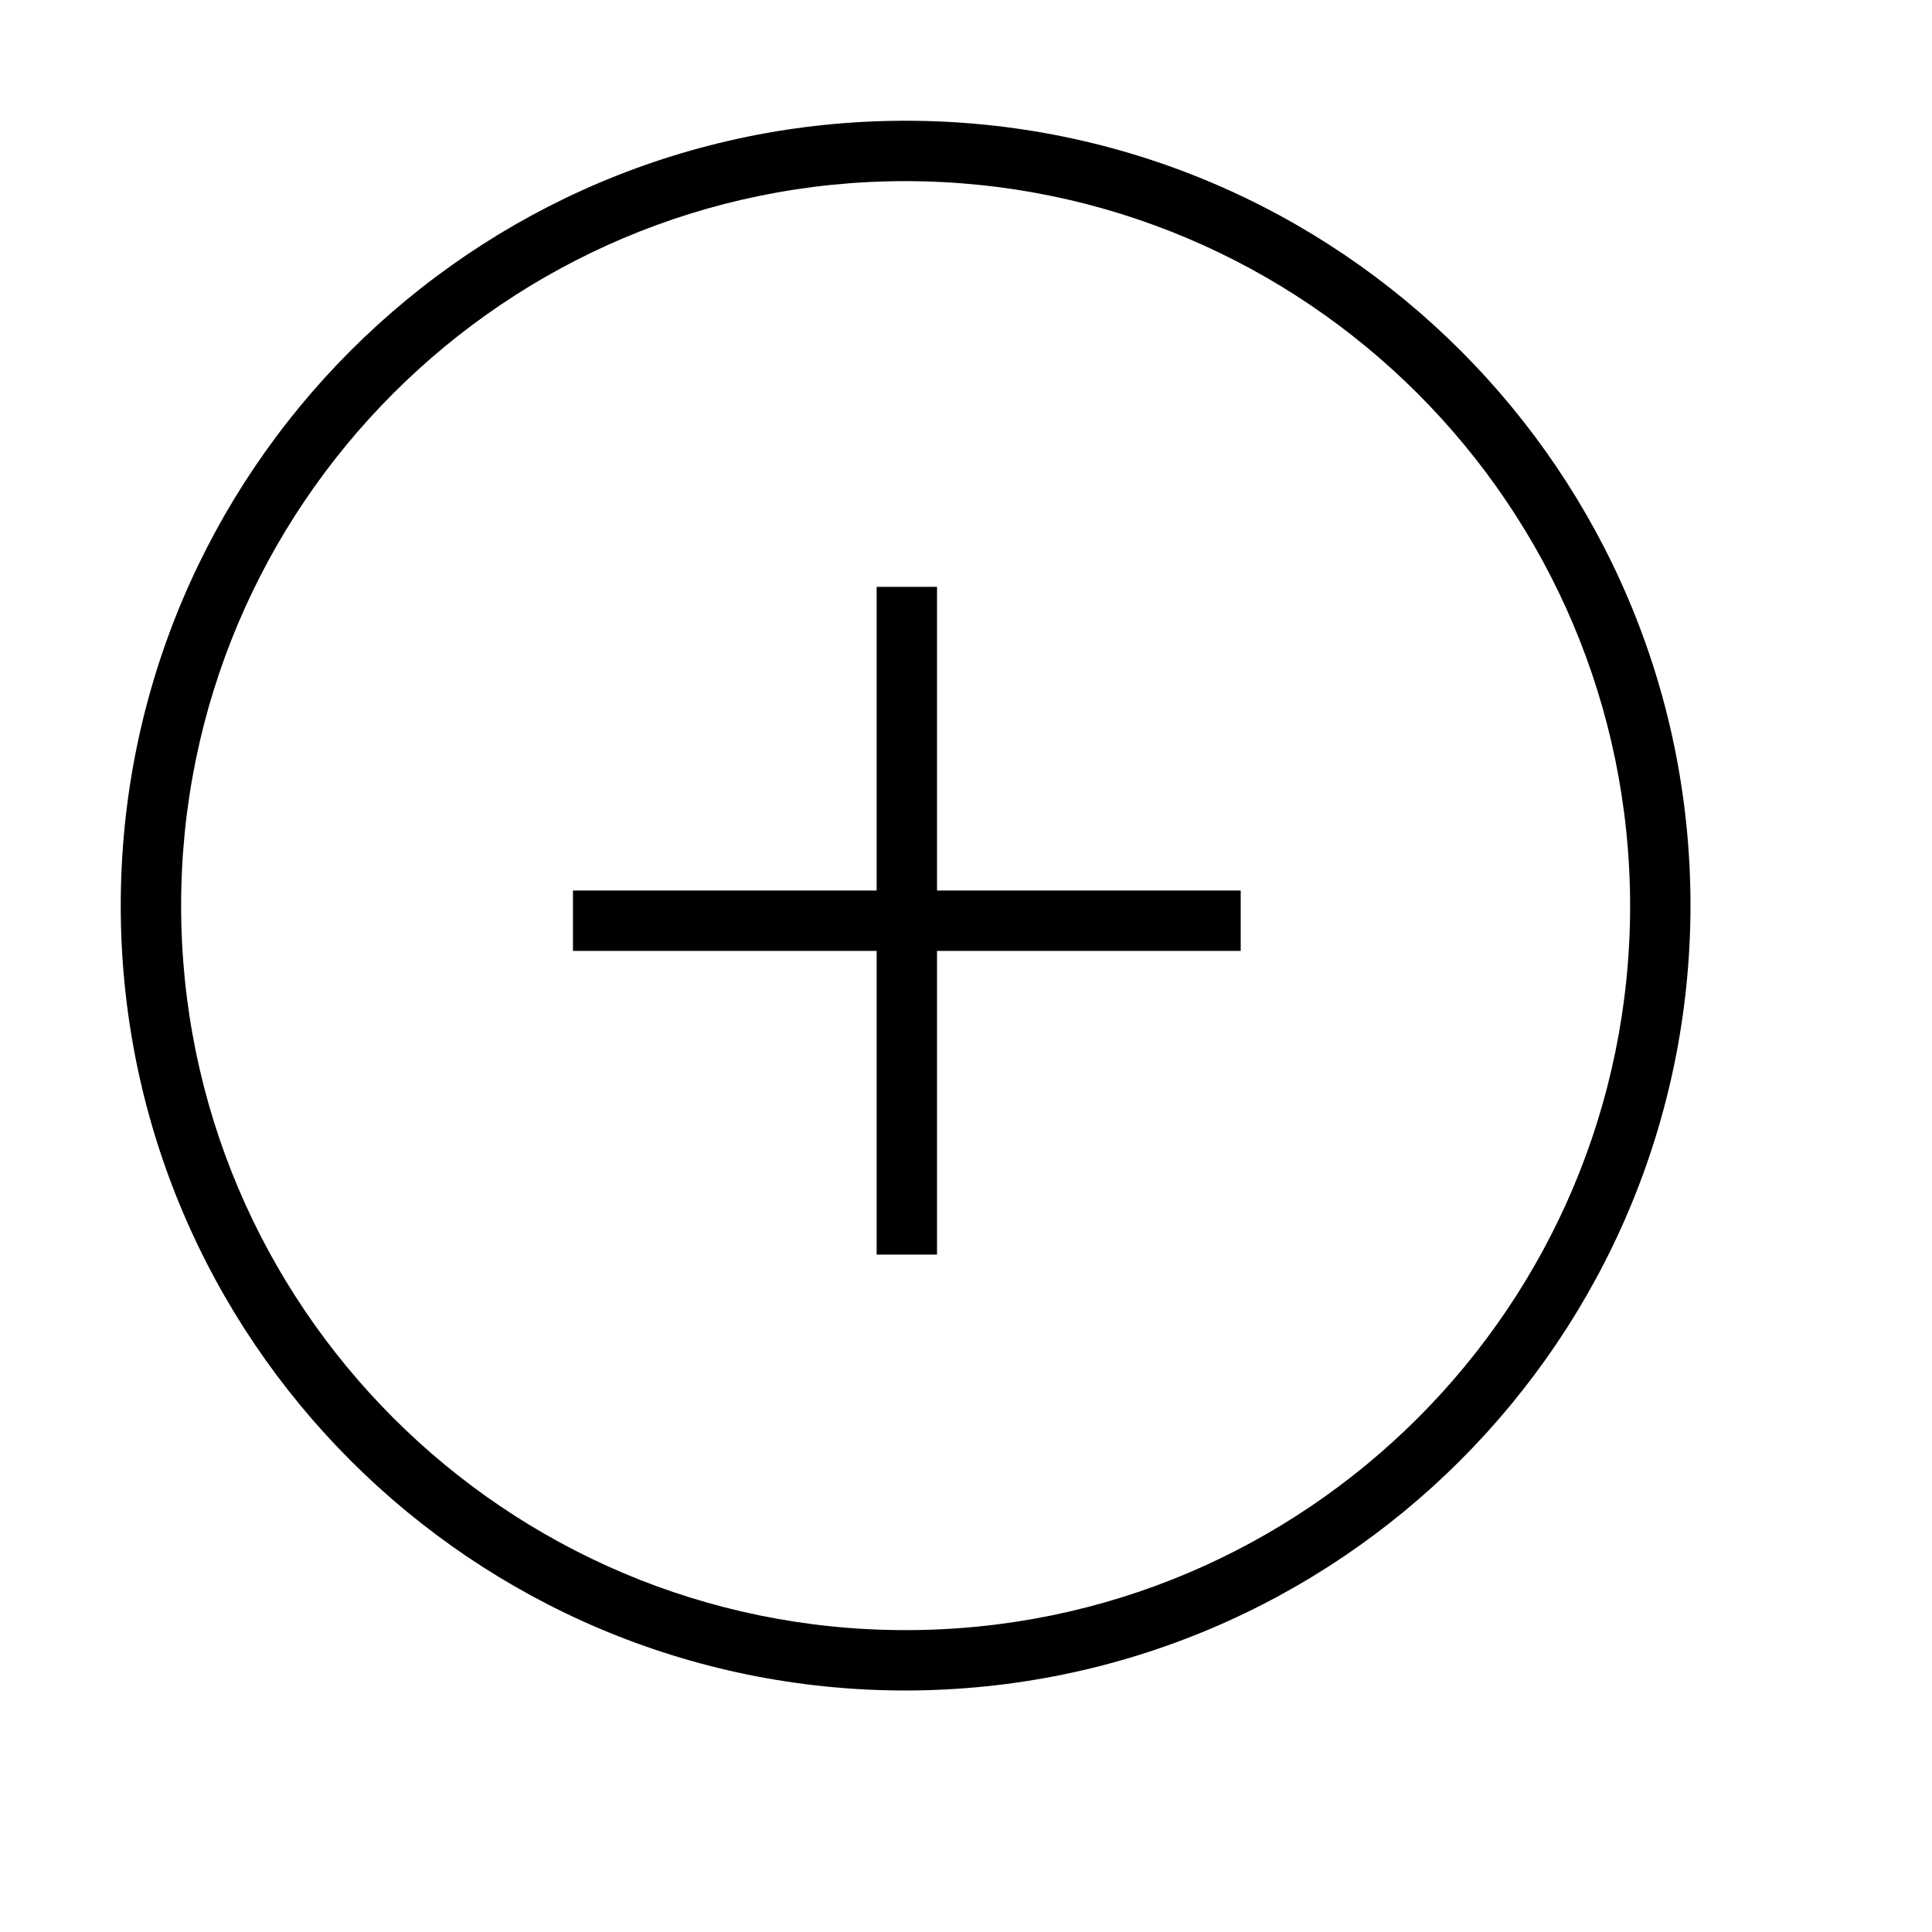
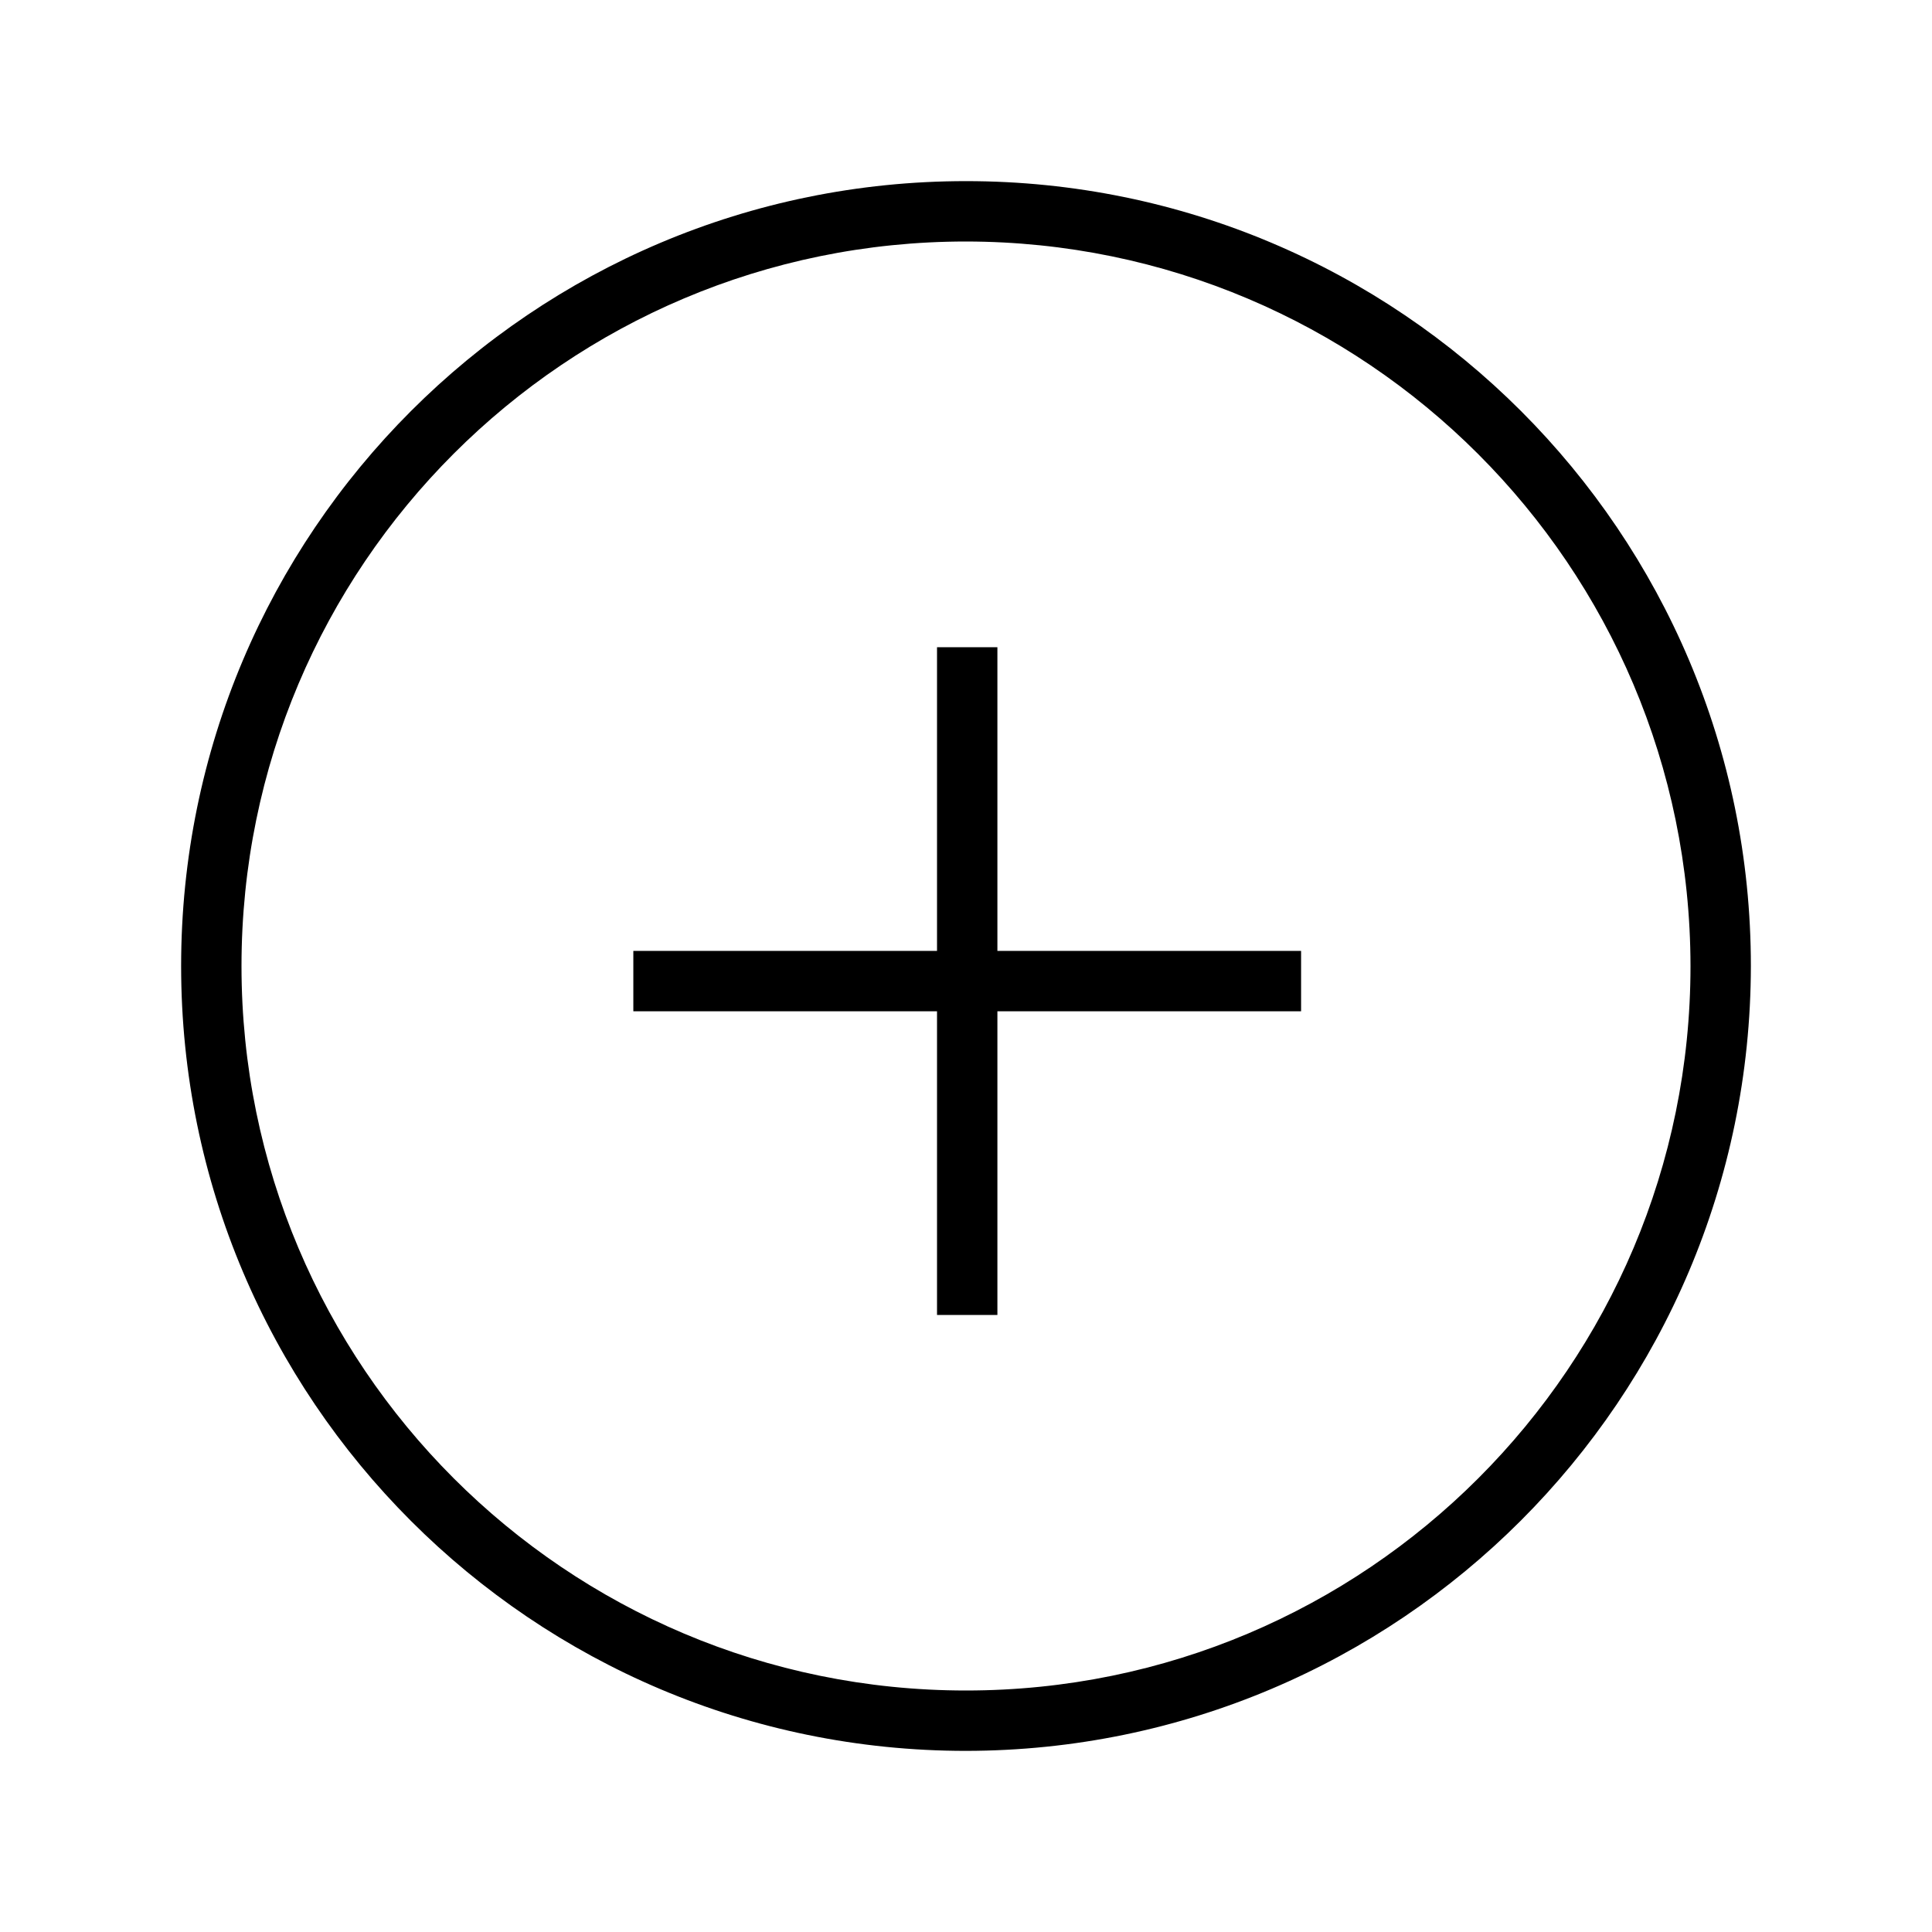
- <svg xmlns="http://www.w3.org/2000/svg" width="32" height="32" class="hidden" preserveAspectRatio="xMidYMin" viewBox="0 0 32 32" id="ring-plus">
+ <svg xmlns="http://www.w3.org/2000/svg" width="32" height="32" class="hidden" preserveAspectRatio="xMidYMin" viewBox="-1 -1 32 32" id="ring-plus">
  <path class="a" d="M15,28A13,13,0,1,1,28,15,13.015,13.015,0,0,1,15,28ZM15,3A12,12,0,1,0,27,15,12.014,12.014,0,0,0,15,3Z" />
  <polygon class="a" points="20.55 14.75 15.52 14.75 15.52 9.72 14.52 9.72 14.52 14.75 9.49 14.75 9.49 15.75 14.52 15.75 14.52 20.78 15.52 20.78 15.52 15.75 20.55 15.75 20.55 14.75" />
</svg>
